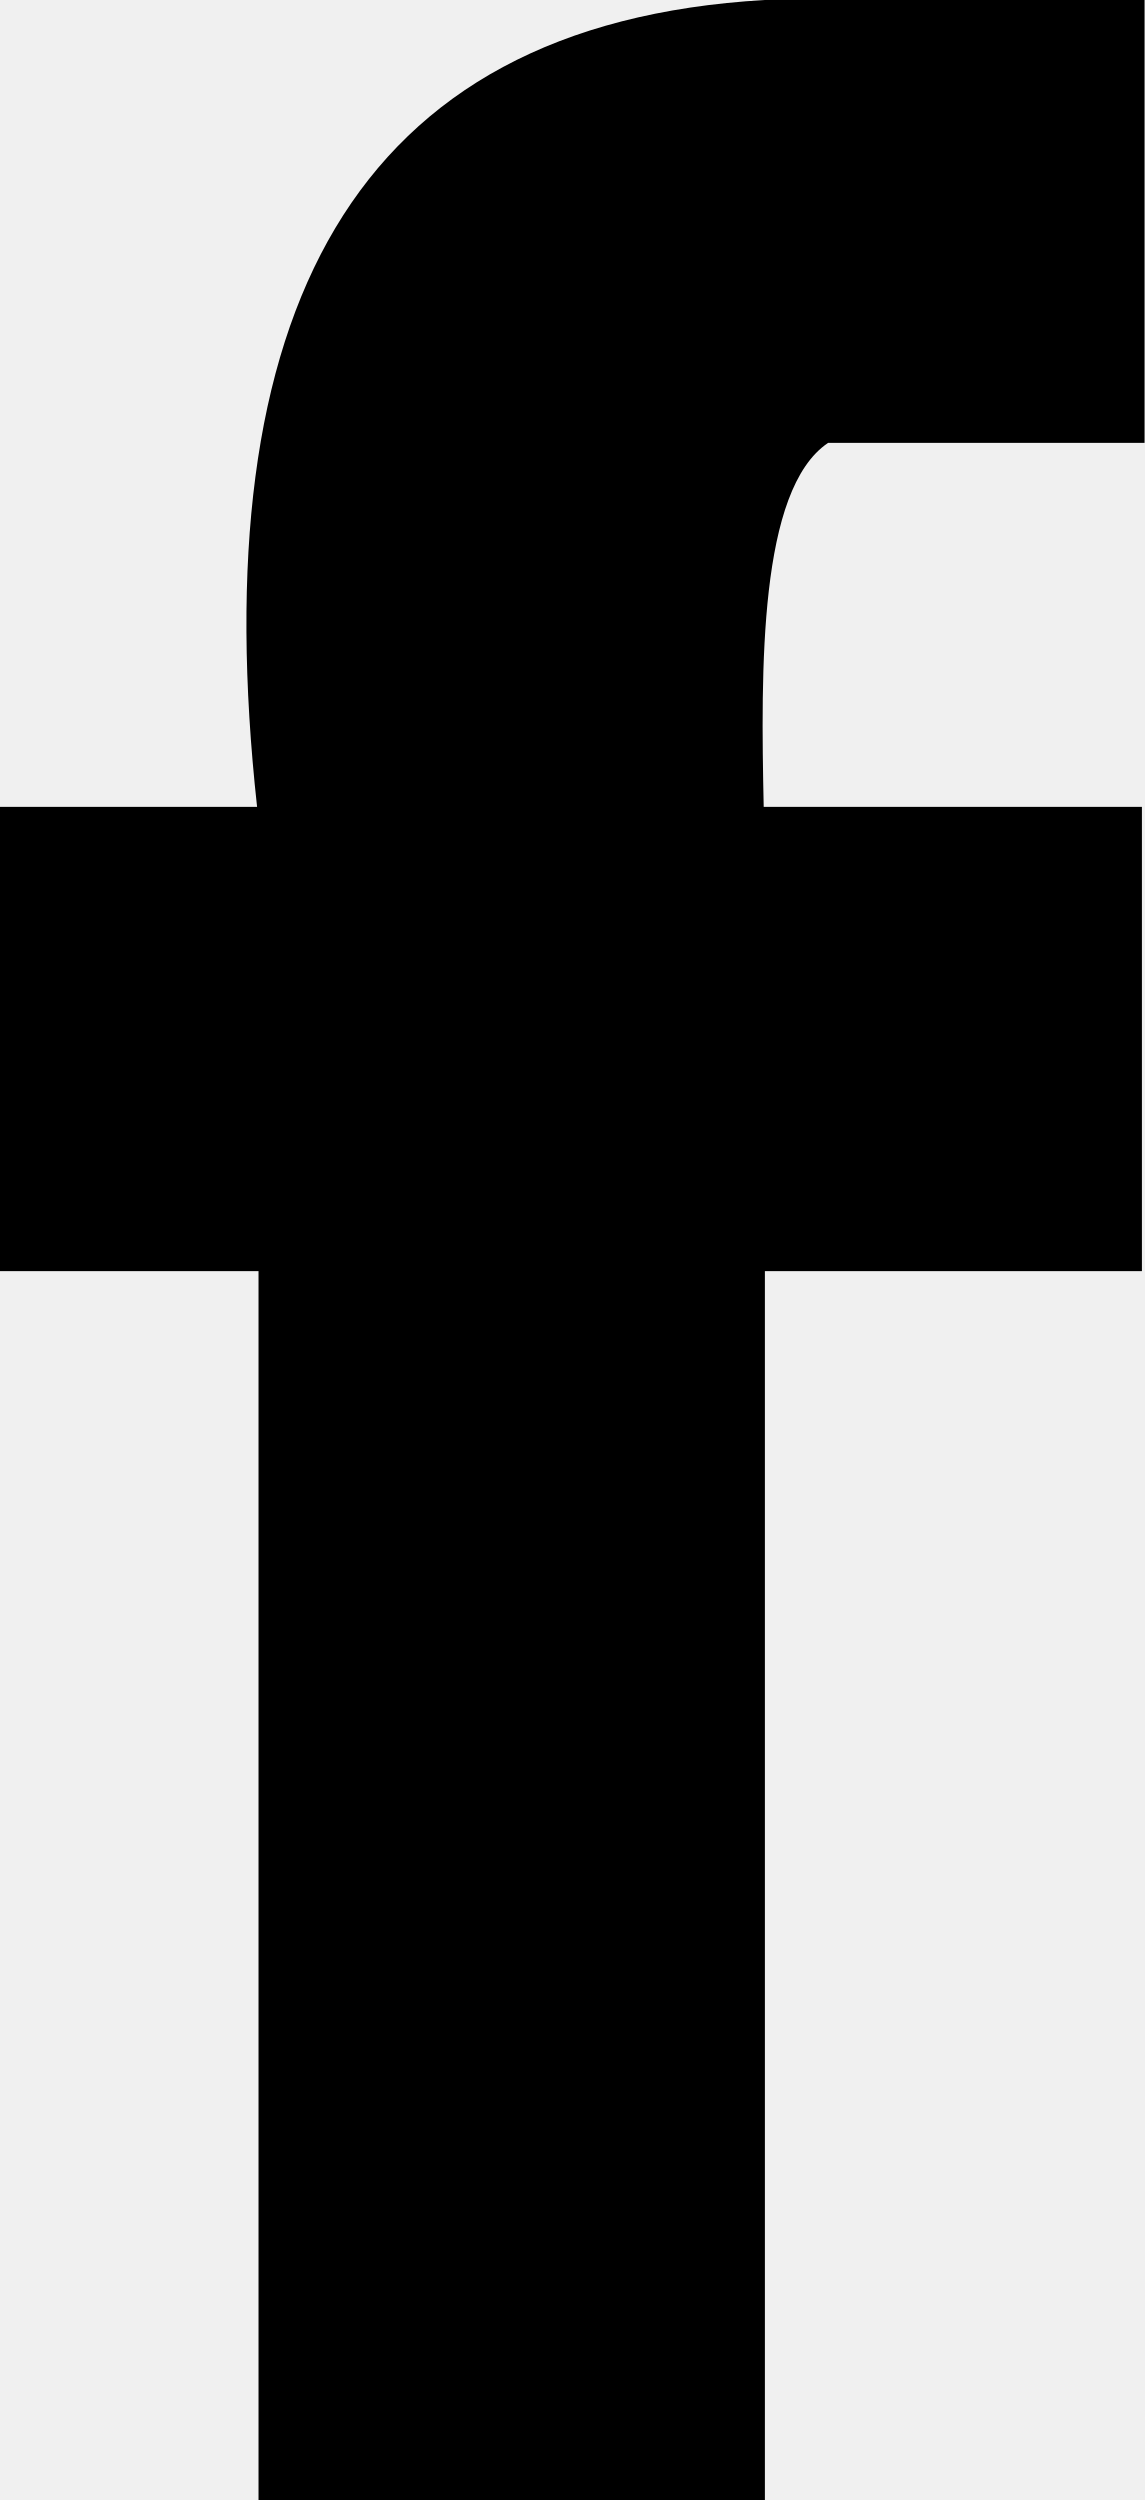
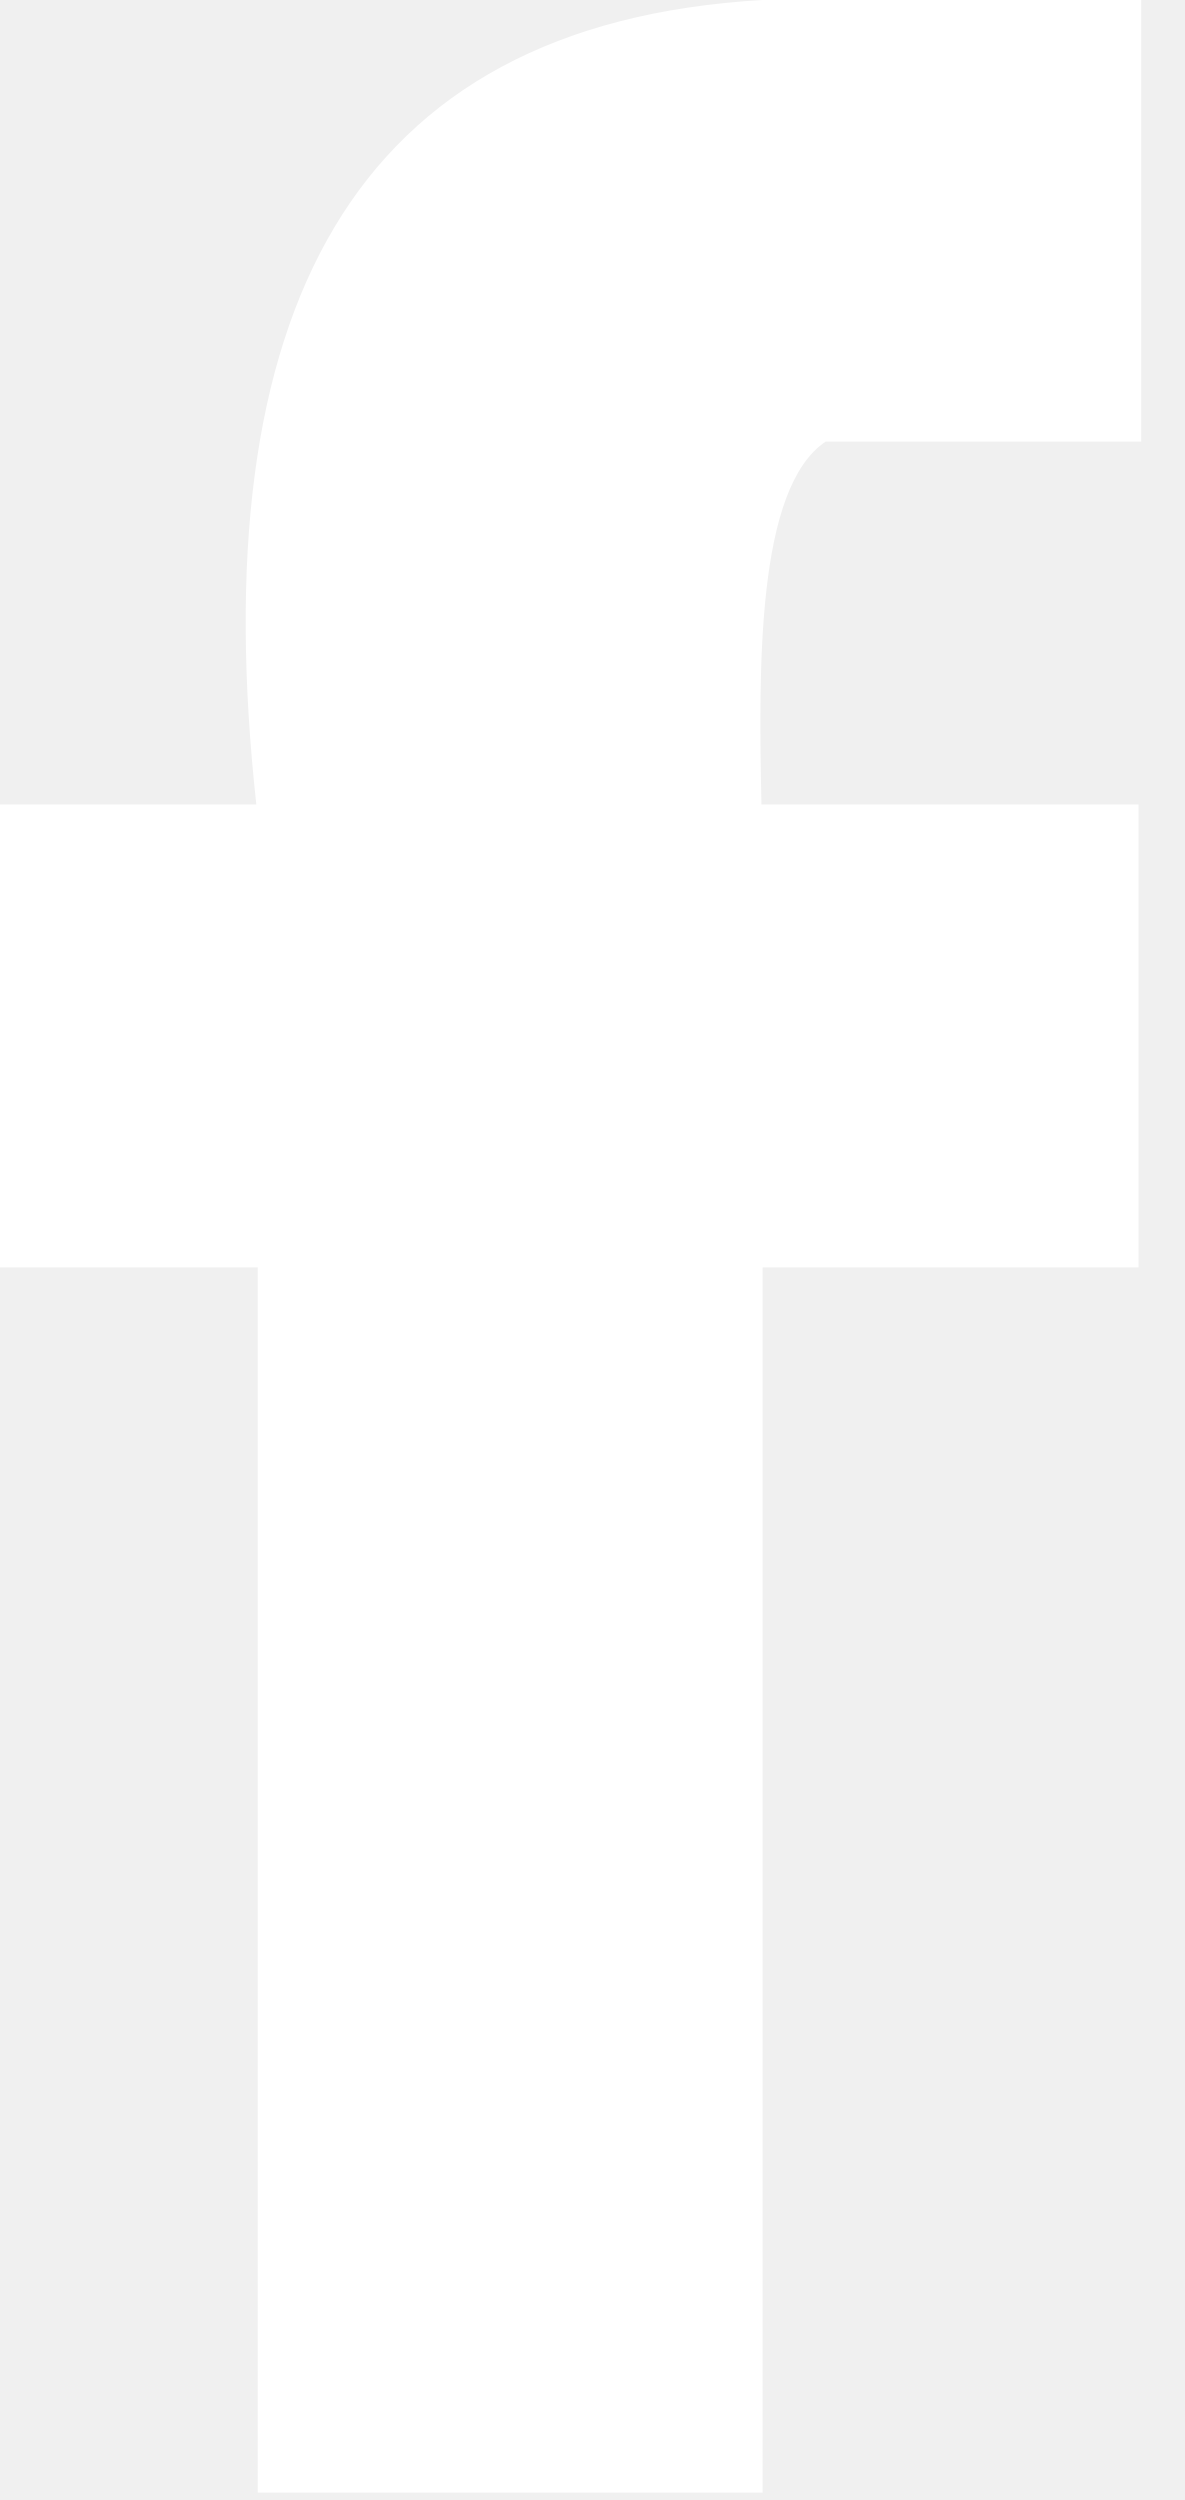
- <svg xmlns="http://www.w3.org/2000/svg" version="1.0" id="Layer_1" x="0px" y="0px" width="8.672px" height="18.944px" viewBox="0 0 8.672 18.944" enable-background="new 0 0 8.672 18.944" xml:space="preserve">
-   <path d="M6.275,3.356c0.799,0,1.599,0,2.398,0c0-1.119,0-2.237,0-3.356c-0.959,0-1.92,0-2.878,0C2.656,0.181,1.54,2.387,1.948,6.114 H0v3.518h1.959c0,3.104,0,6.208,0,9.312c1.279,0,2.559,0,3.837,0c0-3.104,0-6.208,0-9.312h2.857V6.114H5.787 C5.765,5.069,5.75,3.709,6.275,3.356z" />
+ <svg xmlns="http://www.w3.org/2000/svg" width="9px" height="19px" viewBox="0 0 9 19" version="1.1">
+   <g id="Page-1" stroke="none" stroke-width="1" fill="none" fill-rule="evenodd">
+     <g id="icon-facebook" fill="#FFFFFF" fill-rule="nonzero">
+       <path d="M6.275,3.356 C7.074,3.356 7.874,3.356 8.673,3.356 C8.673,2.237 8.673,1.119 8.673,0 C7.714,0 6.753,0 5.795,0 C2.656,0.181 1.54,2.387 1.948,6.114 L0,6.114 L0,9.632 L1.959,9.632 C1.959,12.736 1.959,15.84 1.959,18.944 C3.238,18.944 4.518,18.944 5.796,18.944 C5.796,15.84 5.796,12.736 5.796,9.632 L8.653,9.632 L8.653,6.114 L5.787,6.114 C5.765,5.069 5.75,3.709 6.275,3.356 Z" id="Path" />
+     </g>
+   </g>
</svg>
